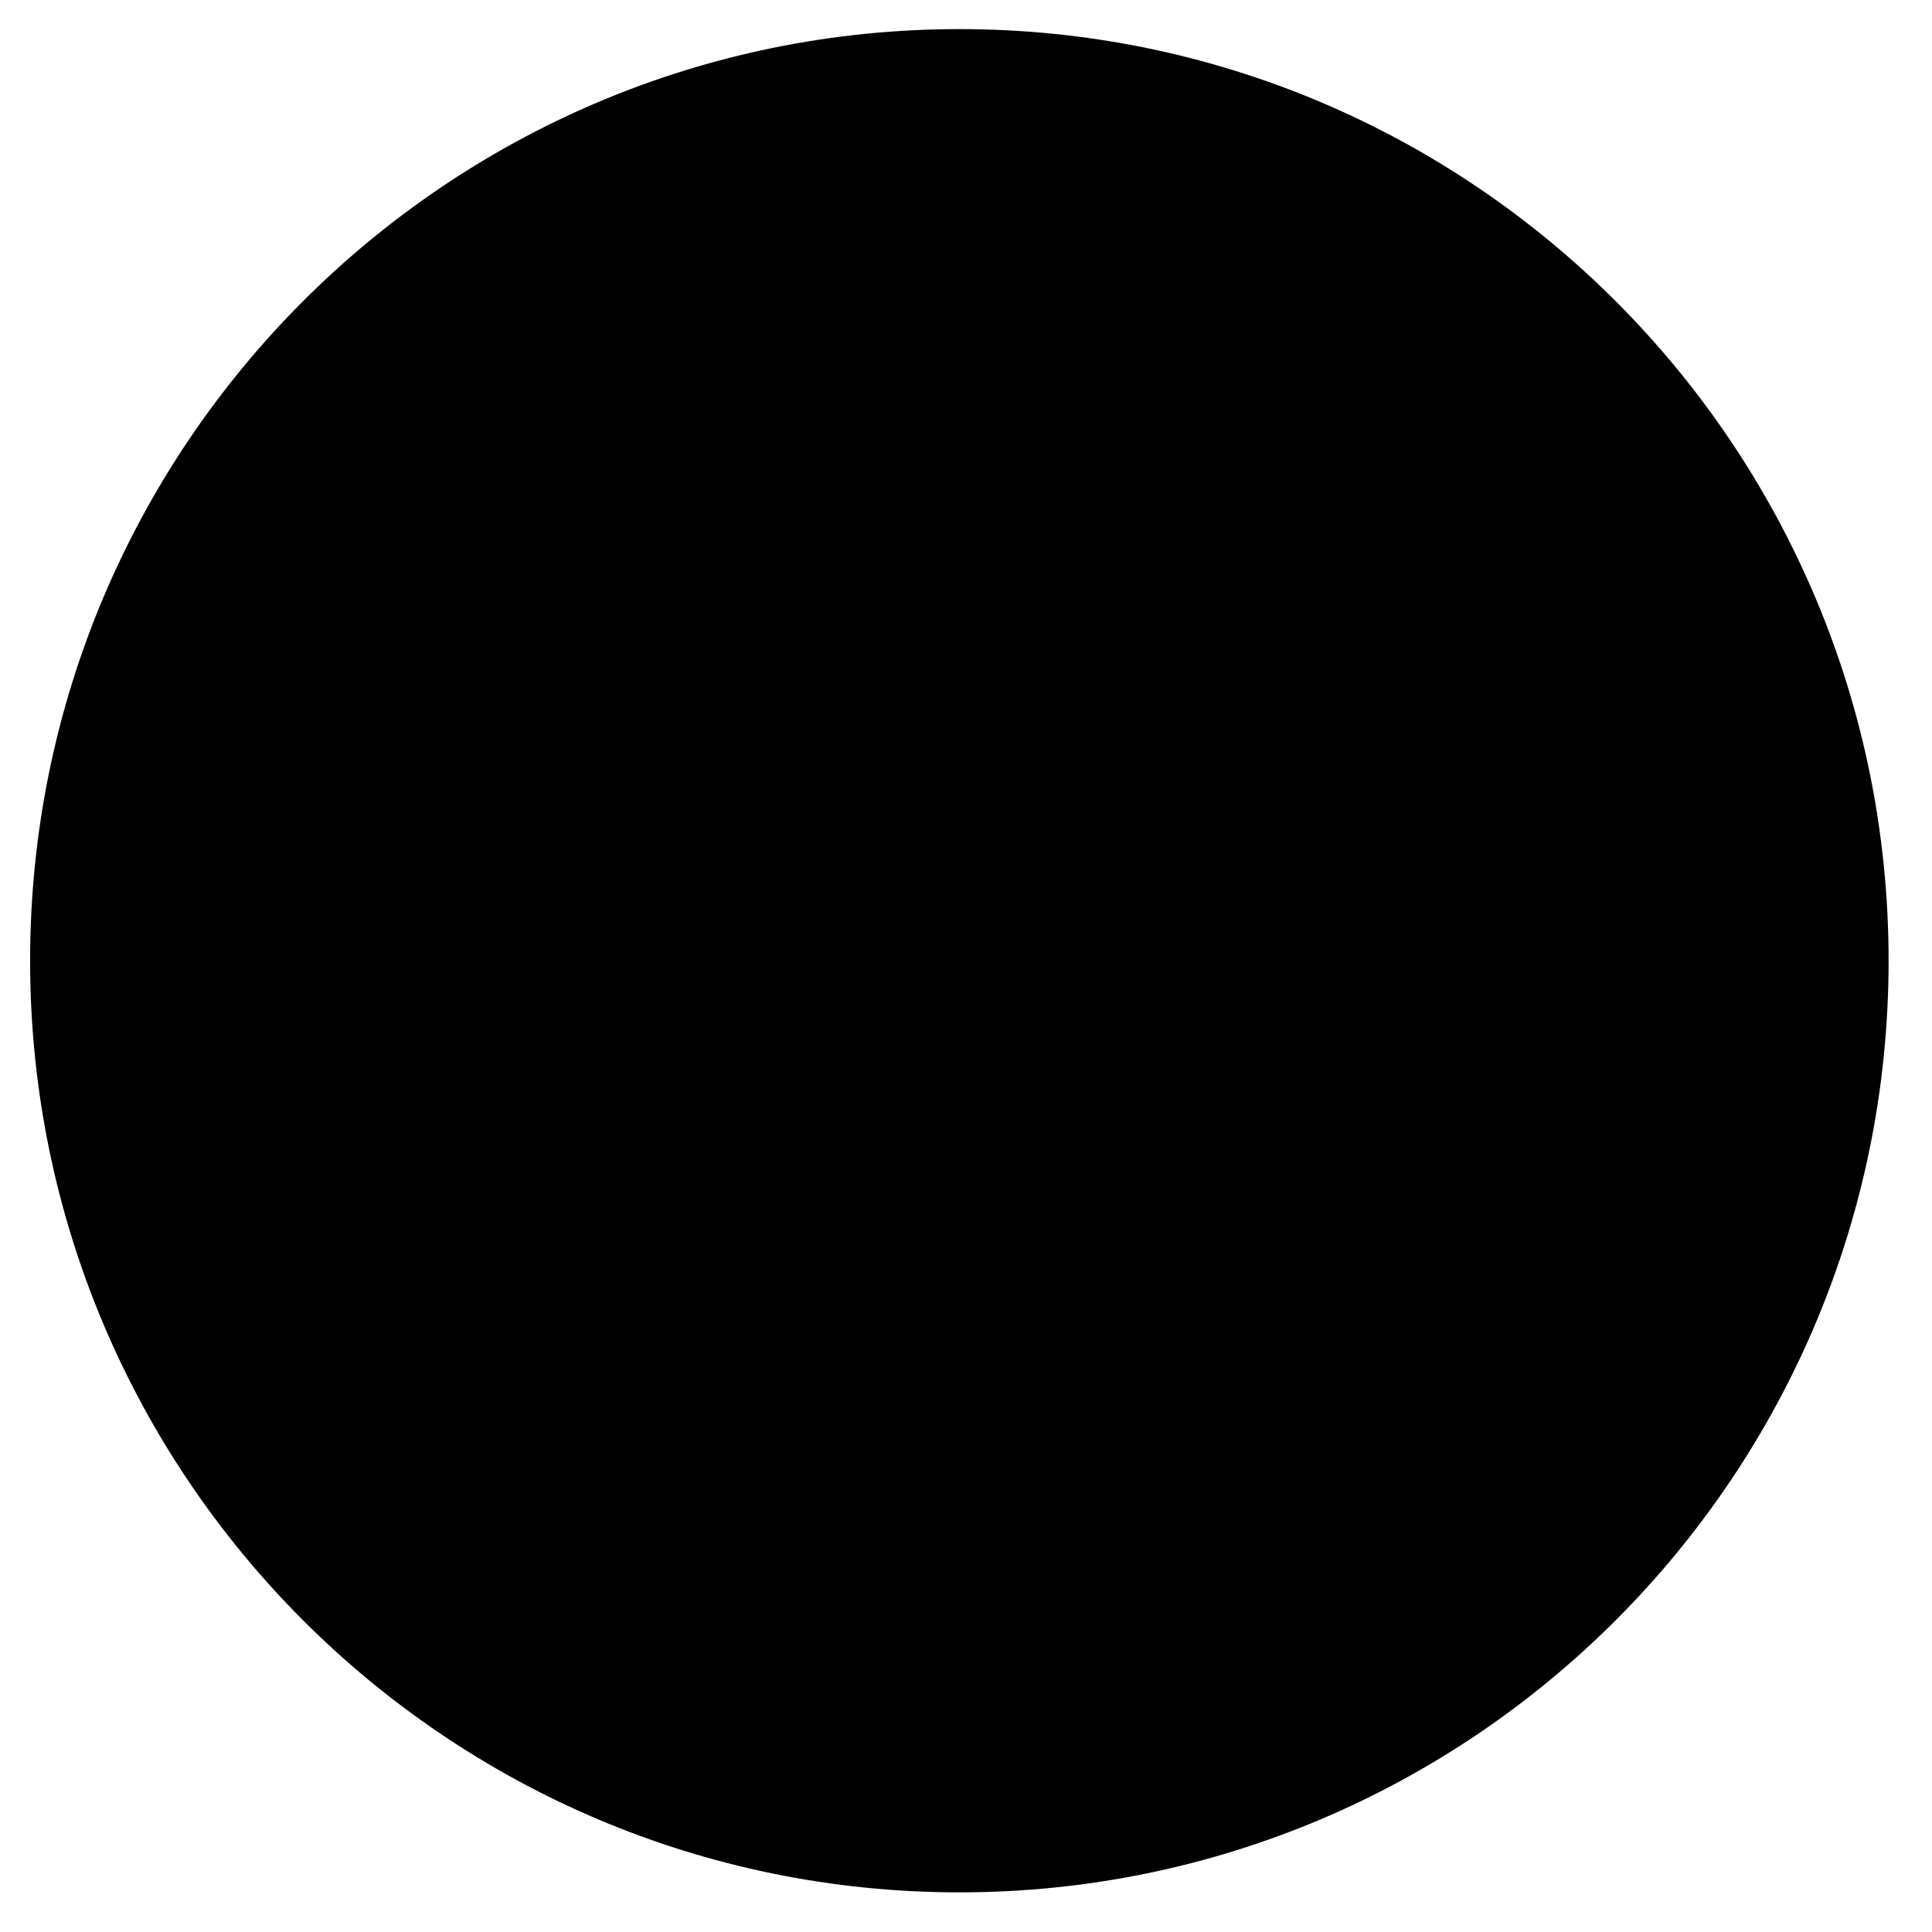
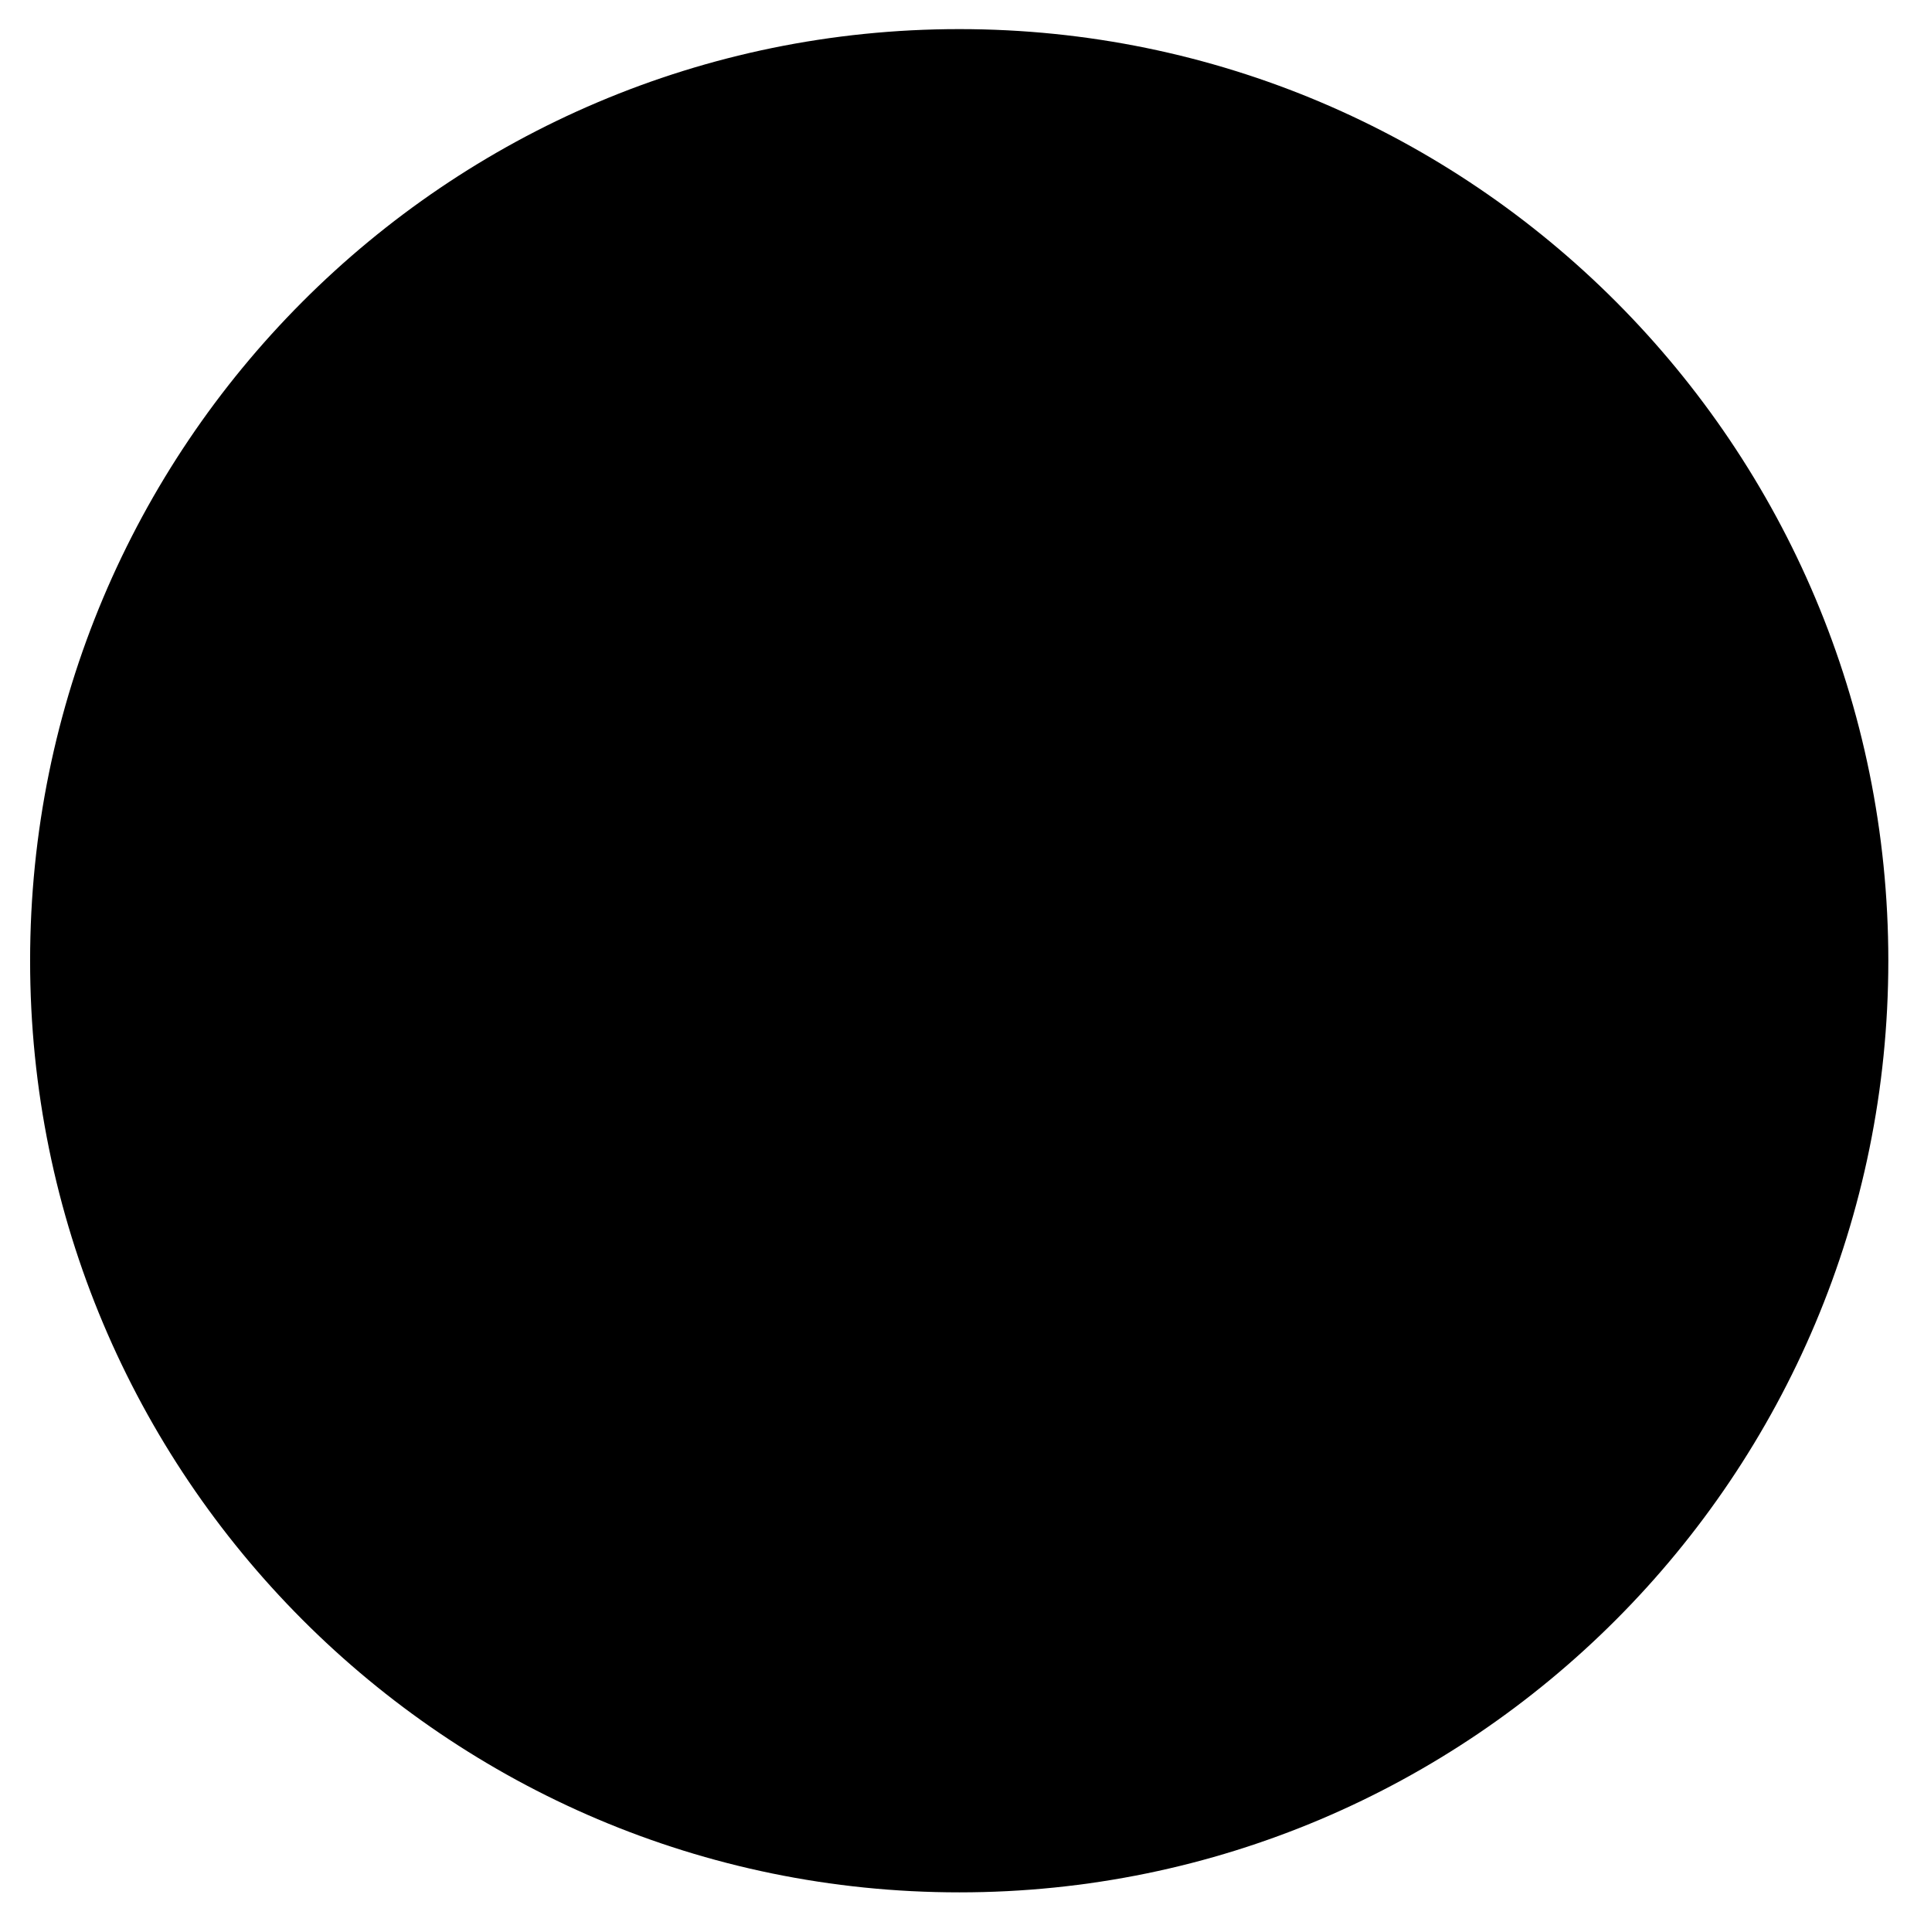
- <svg xmlns="http://www.w3.org/2000/svg" version="1.1" viewBox="0 0 77 77" width="100%" height="100%">
+ <svg xmlns="http://www.w3.org/2000/svg" version="1.1" viewBox="0 0 76 77" width="100%" height="100%">
  <g id="Layer1" name="Layer 1" opacity="1">
    <g class="vk-sharing-tags-icon-fill sharing-tags-icon-fill">
      <path d="M38.24 1.16C17.78 1.16 1.2 17.78 1.2 38.29 1.2 58.8 17.78 75.42 38.24 75.42 58.69 75.42 75.27 58.8 75.27 38.29 75.27 17.78 58.69 1.16 38.24 1.16Z" style="" />
    </g>
    <g class="vk-sharing-tags-icon-in sharing-tags-icon-in">
      <path d="M56.38 41.34C59.5 44.08 61.67 46.31 62.9 48.03 63.47 48.89 63.66 49.65 63.45 50.31 63.25 50.98 62.77 51.31 62.04 51.31L53.92 51.66C52.78 51.74 51.38 51.08 49.74 49.67 48.1 48.26 47 47.09 46.42 46.15 46.1 45.6 45.5 45.29 44.64 45.21 43.78 45.13 43.23 45.52 42.98 46.38L42.74 49.43C42.65 50.06 42.41 50.53 42 50.84 41.59 51.16 41.24 51.33 40.95 51.37 40.67 51.41 40.19 51.47 39.54 51.55 37.41 51.63 35.54 51.53 33.94 51.25 32.35 50.98 30.89 50.41 29.58 49.55 28.27 48.69 27.22 47.91 26.45 47.21 25.67 46.5 24.54 45.37 23.06 43.8 19.05 38.33 16.06 33.59 14.09 29.6 13.35 28.04 12.94 26.71 12.86 25.61 13.19 25.3 13.8 25.1 14.7 25.02 15.61 24.95 16.92 24.93 18.64 24.97 20.36 25.01 21.38 25.02 21.71 25.02 22.53 24.95 23.19 25.38 23.68 26.32 25.73 30.7 27.74 34.1 29.7 36.53 31.01 37.7 31.87 37.5 32.29 35.94 32.45 35.94 32.53 34.02 32.53 30.19 32.61 27.76 31.59 26.24 29.46 25.61 29.95 24.36 31.67 23.73 34.62 23.73 35.36 23.73 36.26 23.77 37.33 23.85 38.39 23.93 38.96 23.97 39.05 23.97 41.51 23.97 42.74 24.91 42.74 26.79 42.74 27.02 42.69 27.59 42.61 28.49 42.53 29.39 42.47 30.25 42.43 31.07 42.39 31.89 42.37 32.75 42.37 33.65 42.37 34.55 42.49 35.31 42.74 35.94 42.98 36.57 43.31 36.96 43.72 37.11 44.17 36.8 44.6 36.51 45.01 36.23 45.42 35.96 45.85 35.51 46.3 34.88 46.75 34.26 47.1 33.79 47.34 33.48 47.59 33.16 47.96 32.57 48.45 31.71 48.94 30.85 49.23 30.31 49.31 30.07 49.39 29.84 49.68 29.23 50.17 28.25 50.66 27.27 50.91 26.79 50.91 26.79L51.09 26.43C51.42 25.73 51.69 25.32 51.89 25.2 52.1 25.08 52.61 25.02 53.43 25.02L61.05 25.02C61.96 25.02 62.49 25.05 62.65 25.08 62.82 25.12 63.06 25.3 63.39 25.61 63.96 26.32 63.45 27.84 61.85 30.19 60.26 32.54 58.72 34.49 57.24 36.06 55.19 38.25 54.91 40.01 56.38 41.34Z" />
    </g>
  </g>
</svg>
